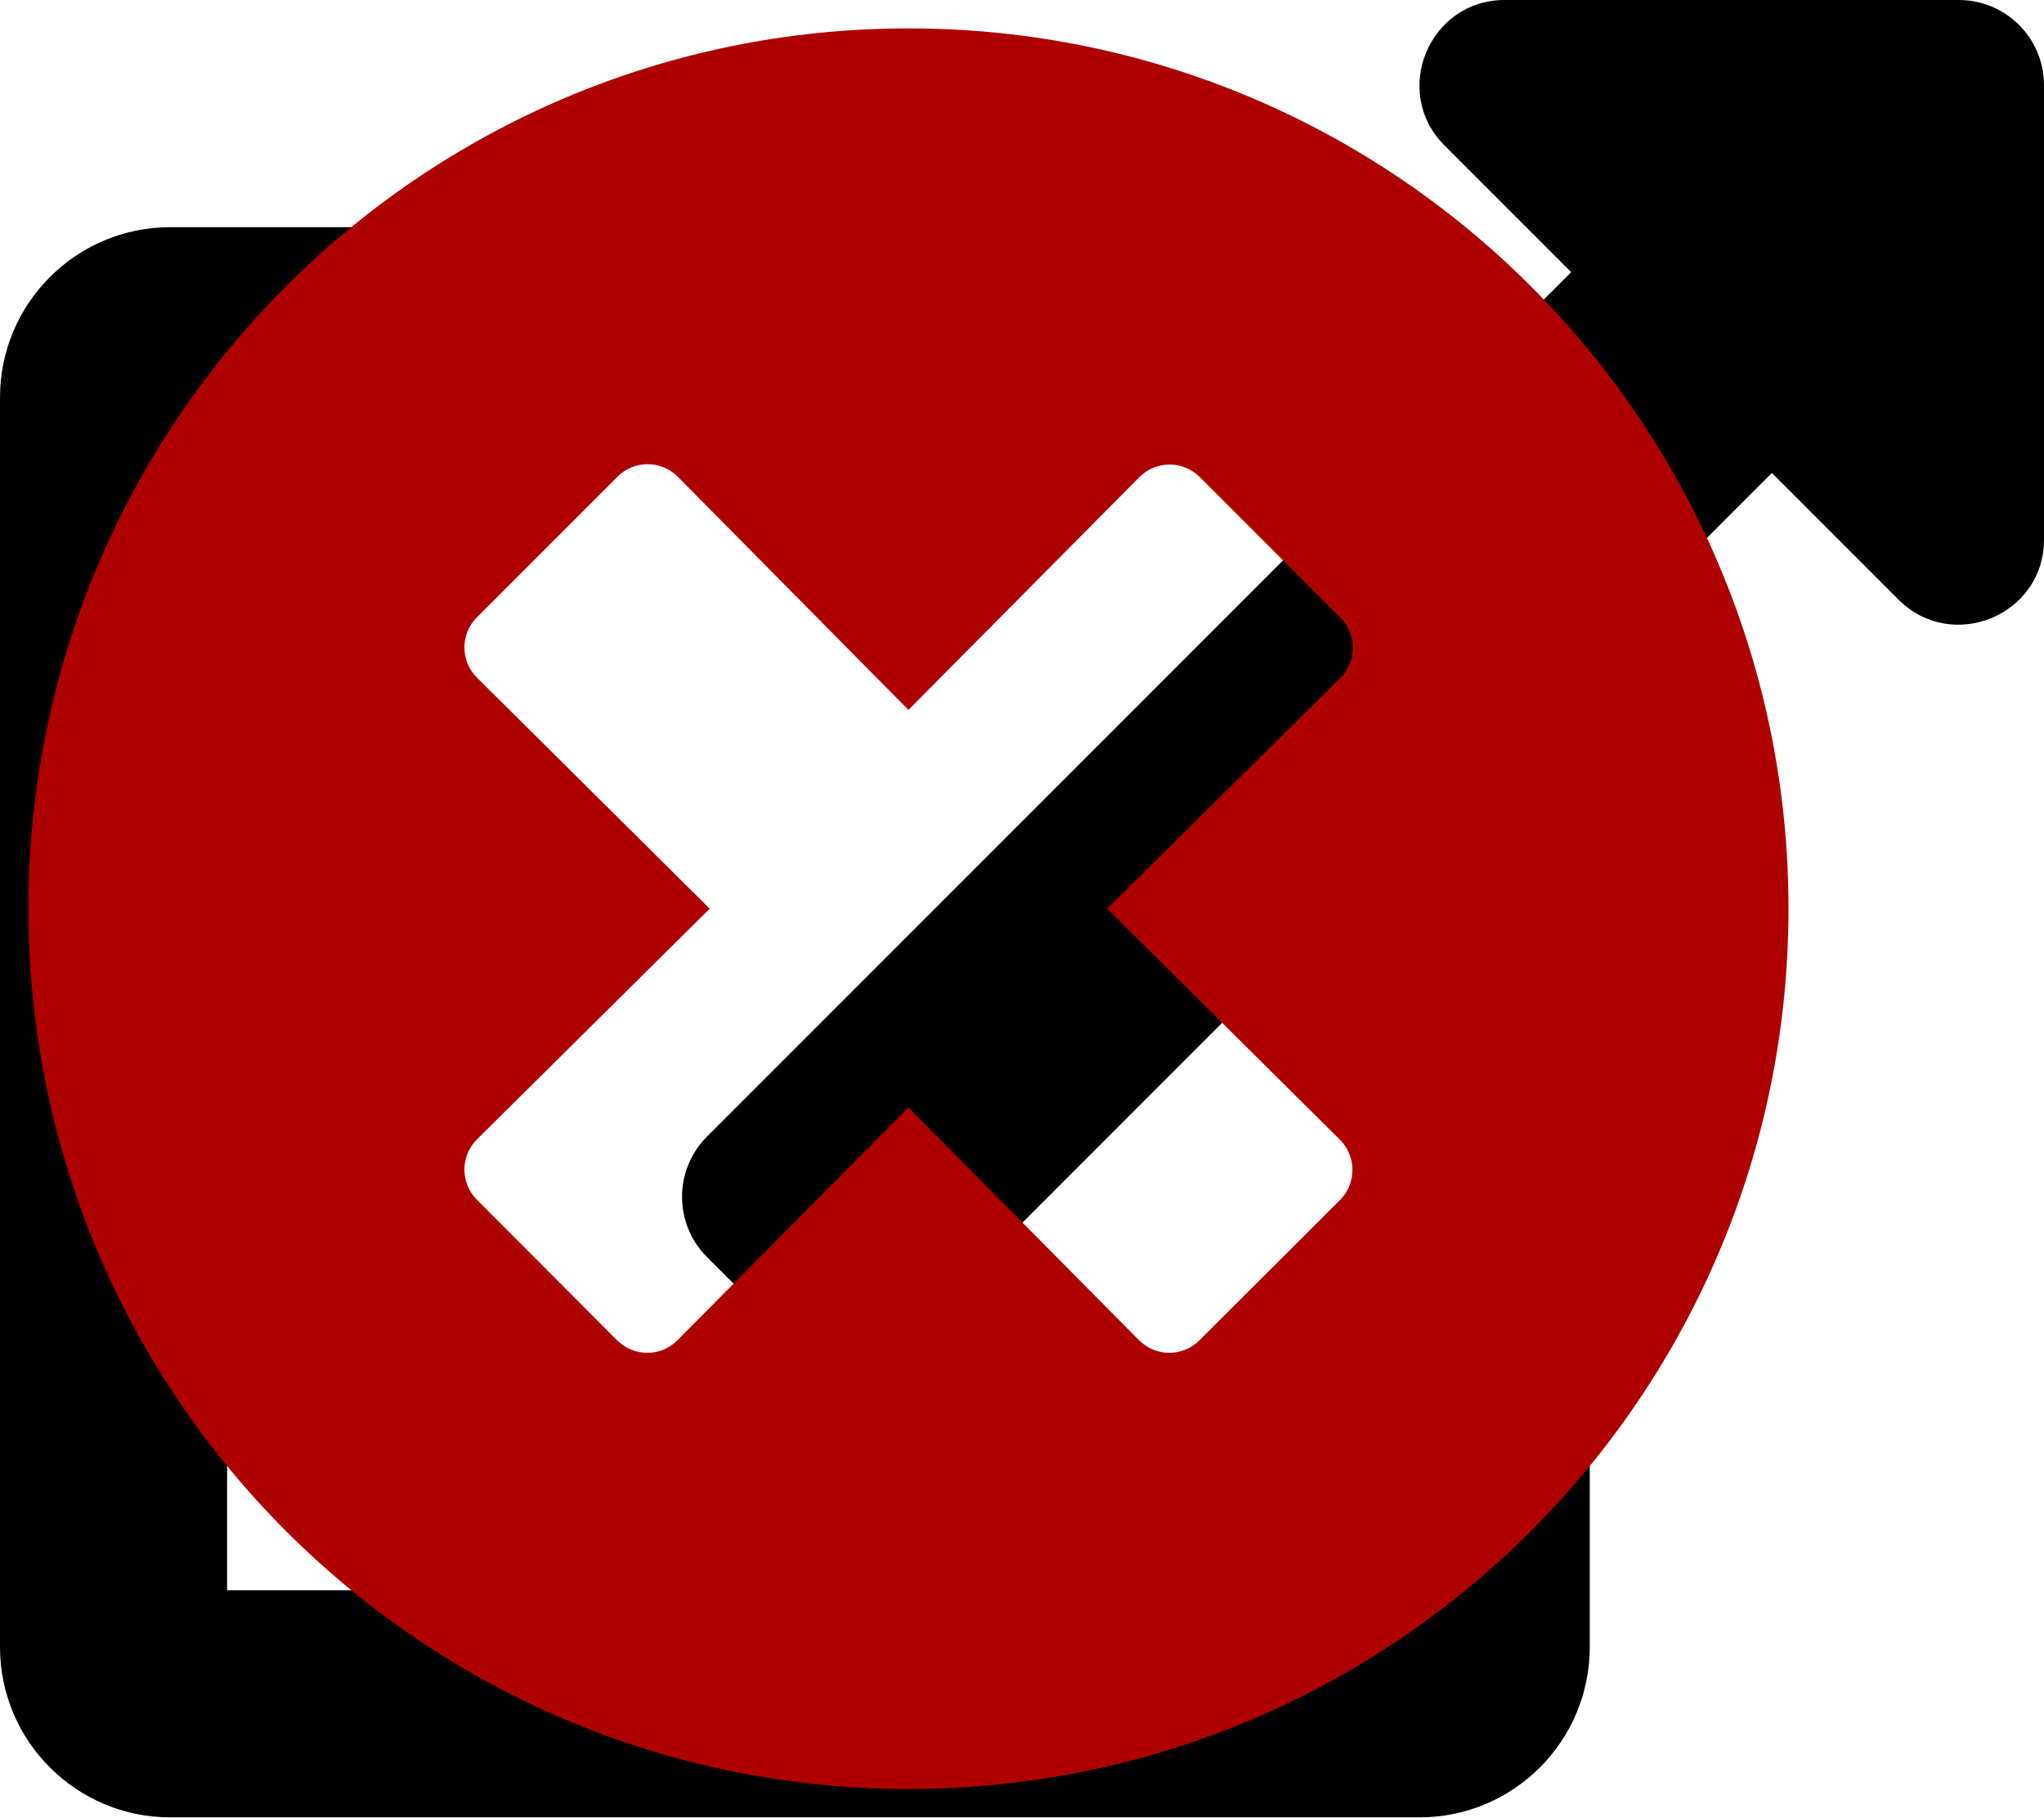
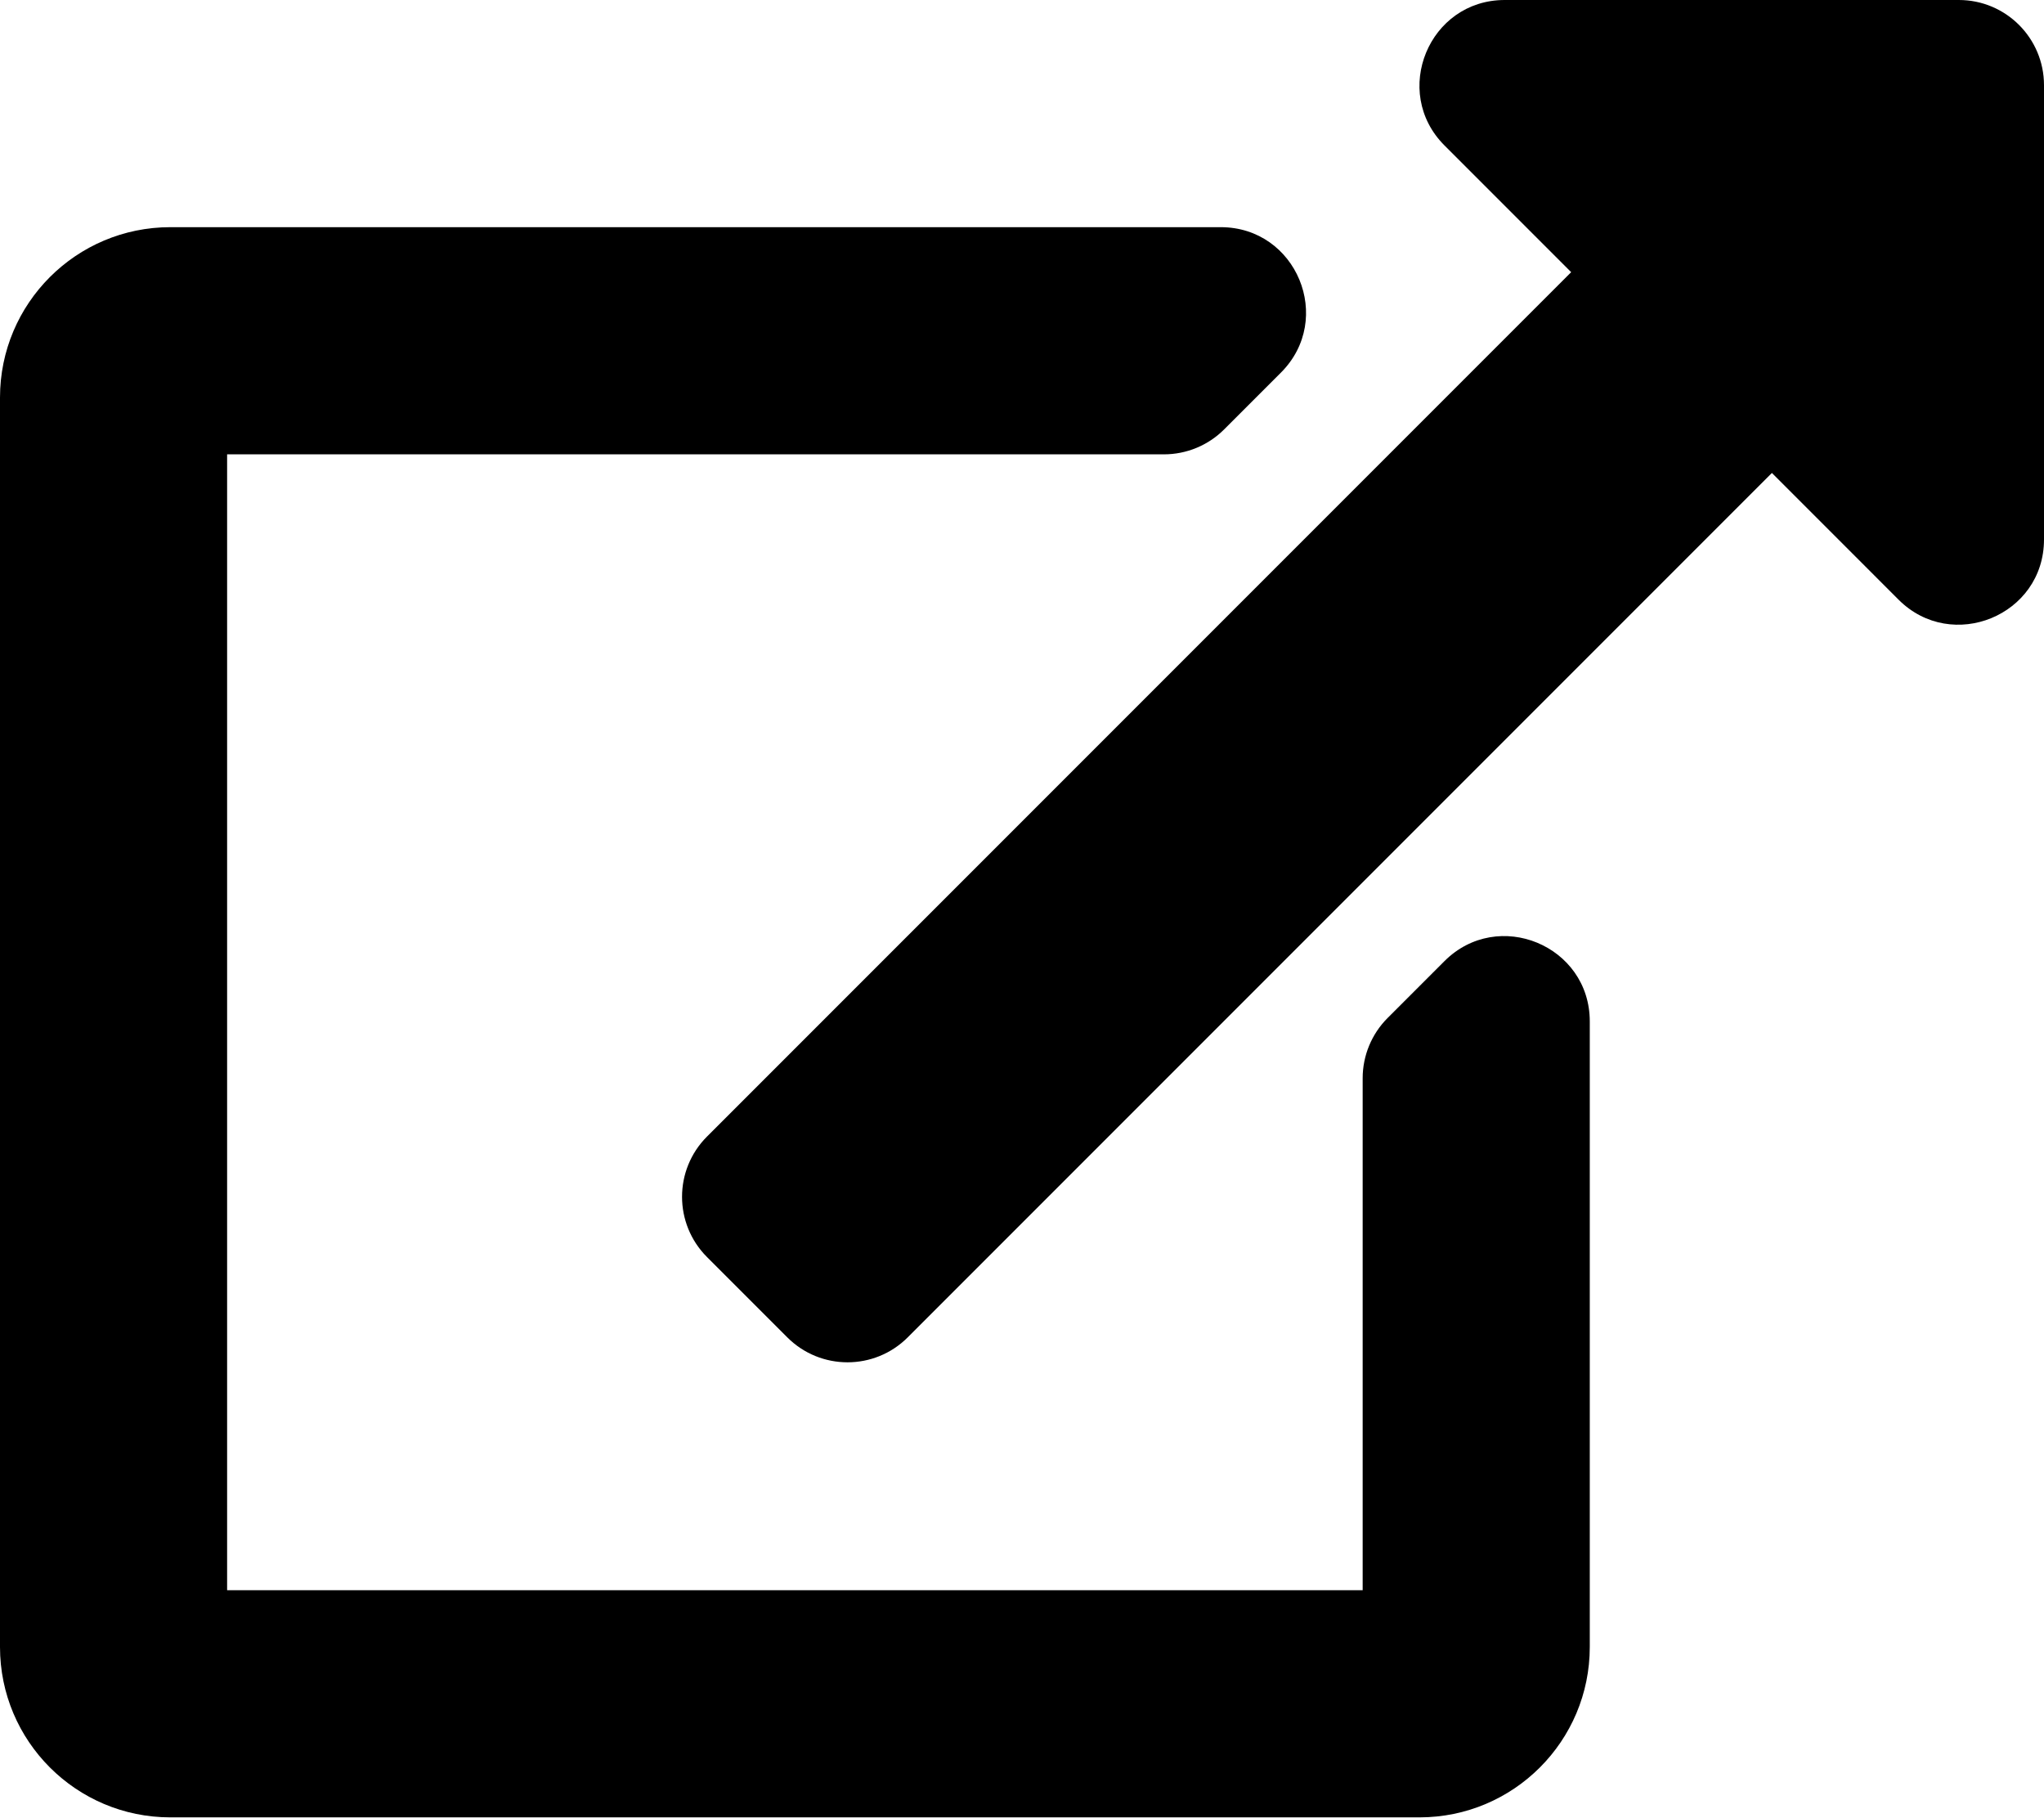
<svg xmlns="http://www.w3.org/2000/svg" viewBox="0 0 576 512">
  <path fill="currentColor" d="M576 24v127.984c0 21.461-25.96 31.98-40.971 16.971l-35.707-35.709-243.523 243.523c-9.373 9.373-24.568 9.373-33.941 0l-22.627-22.627c-9.373-9.373-9.373-24.569 0-33.941L442.756 76.676l-35.703-35.705C391.982 25.9 402.656 0 424.024 0H552c13.255 0 24 10.745 24 24zM407.029 270.794l-16 16A23.999 23.999 0 0 0 384 303.765V448H64V128h264a24.003 24.003 0 0 0 16.97-7.029l16-16C376.089 89.851 365.381 64 344 64H48C21.49 64 0 85.49 0 112v352c0 26.51 21.49 48 48 48h352c26.51 0 48-21.49 48-48V287.764c0-21.382-25.852-32.09-40.971-16.97z" />
-   <path class="step" fill="#af0000" d="M256 8C119 8 8 119 8 256s111 248 248 248 248-111 248-248S393 8 256 8zm121.6 313.1c4.7 4.7 4.7 12.3 0 17L338 377.6c-4.7 4.7-12.3 4.7-17 0L256 312l-65.1 65.6c-4.7 4.7-12.3 4.7-17 0L134.4 338c-4.7-4.7-4.7-12.3 0-17l65.6-65-65.6-65.1c-4.7-4.7-4.7-12.3 0-17l39.6-39.6c4.7-4.7 12.3-4.7 17 0l65 65.7 65.1-65.6c4.7-4.7 12.3-4.7 17 0l39.6 39.6c4.7 4.7 4.7 12.3 0 17L312 256l65.6 65.1z" />
</svg>
